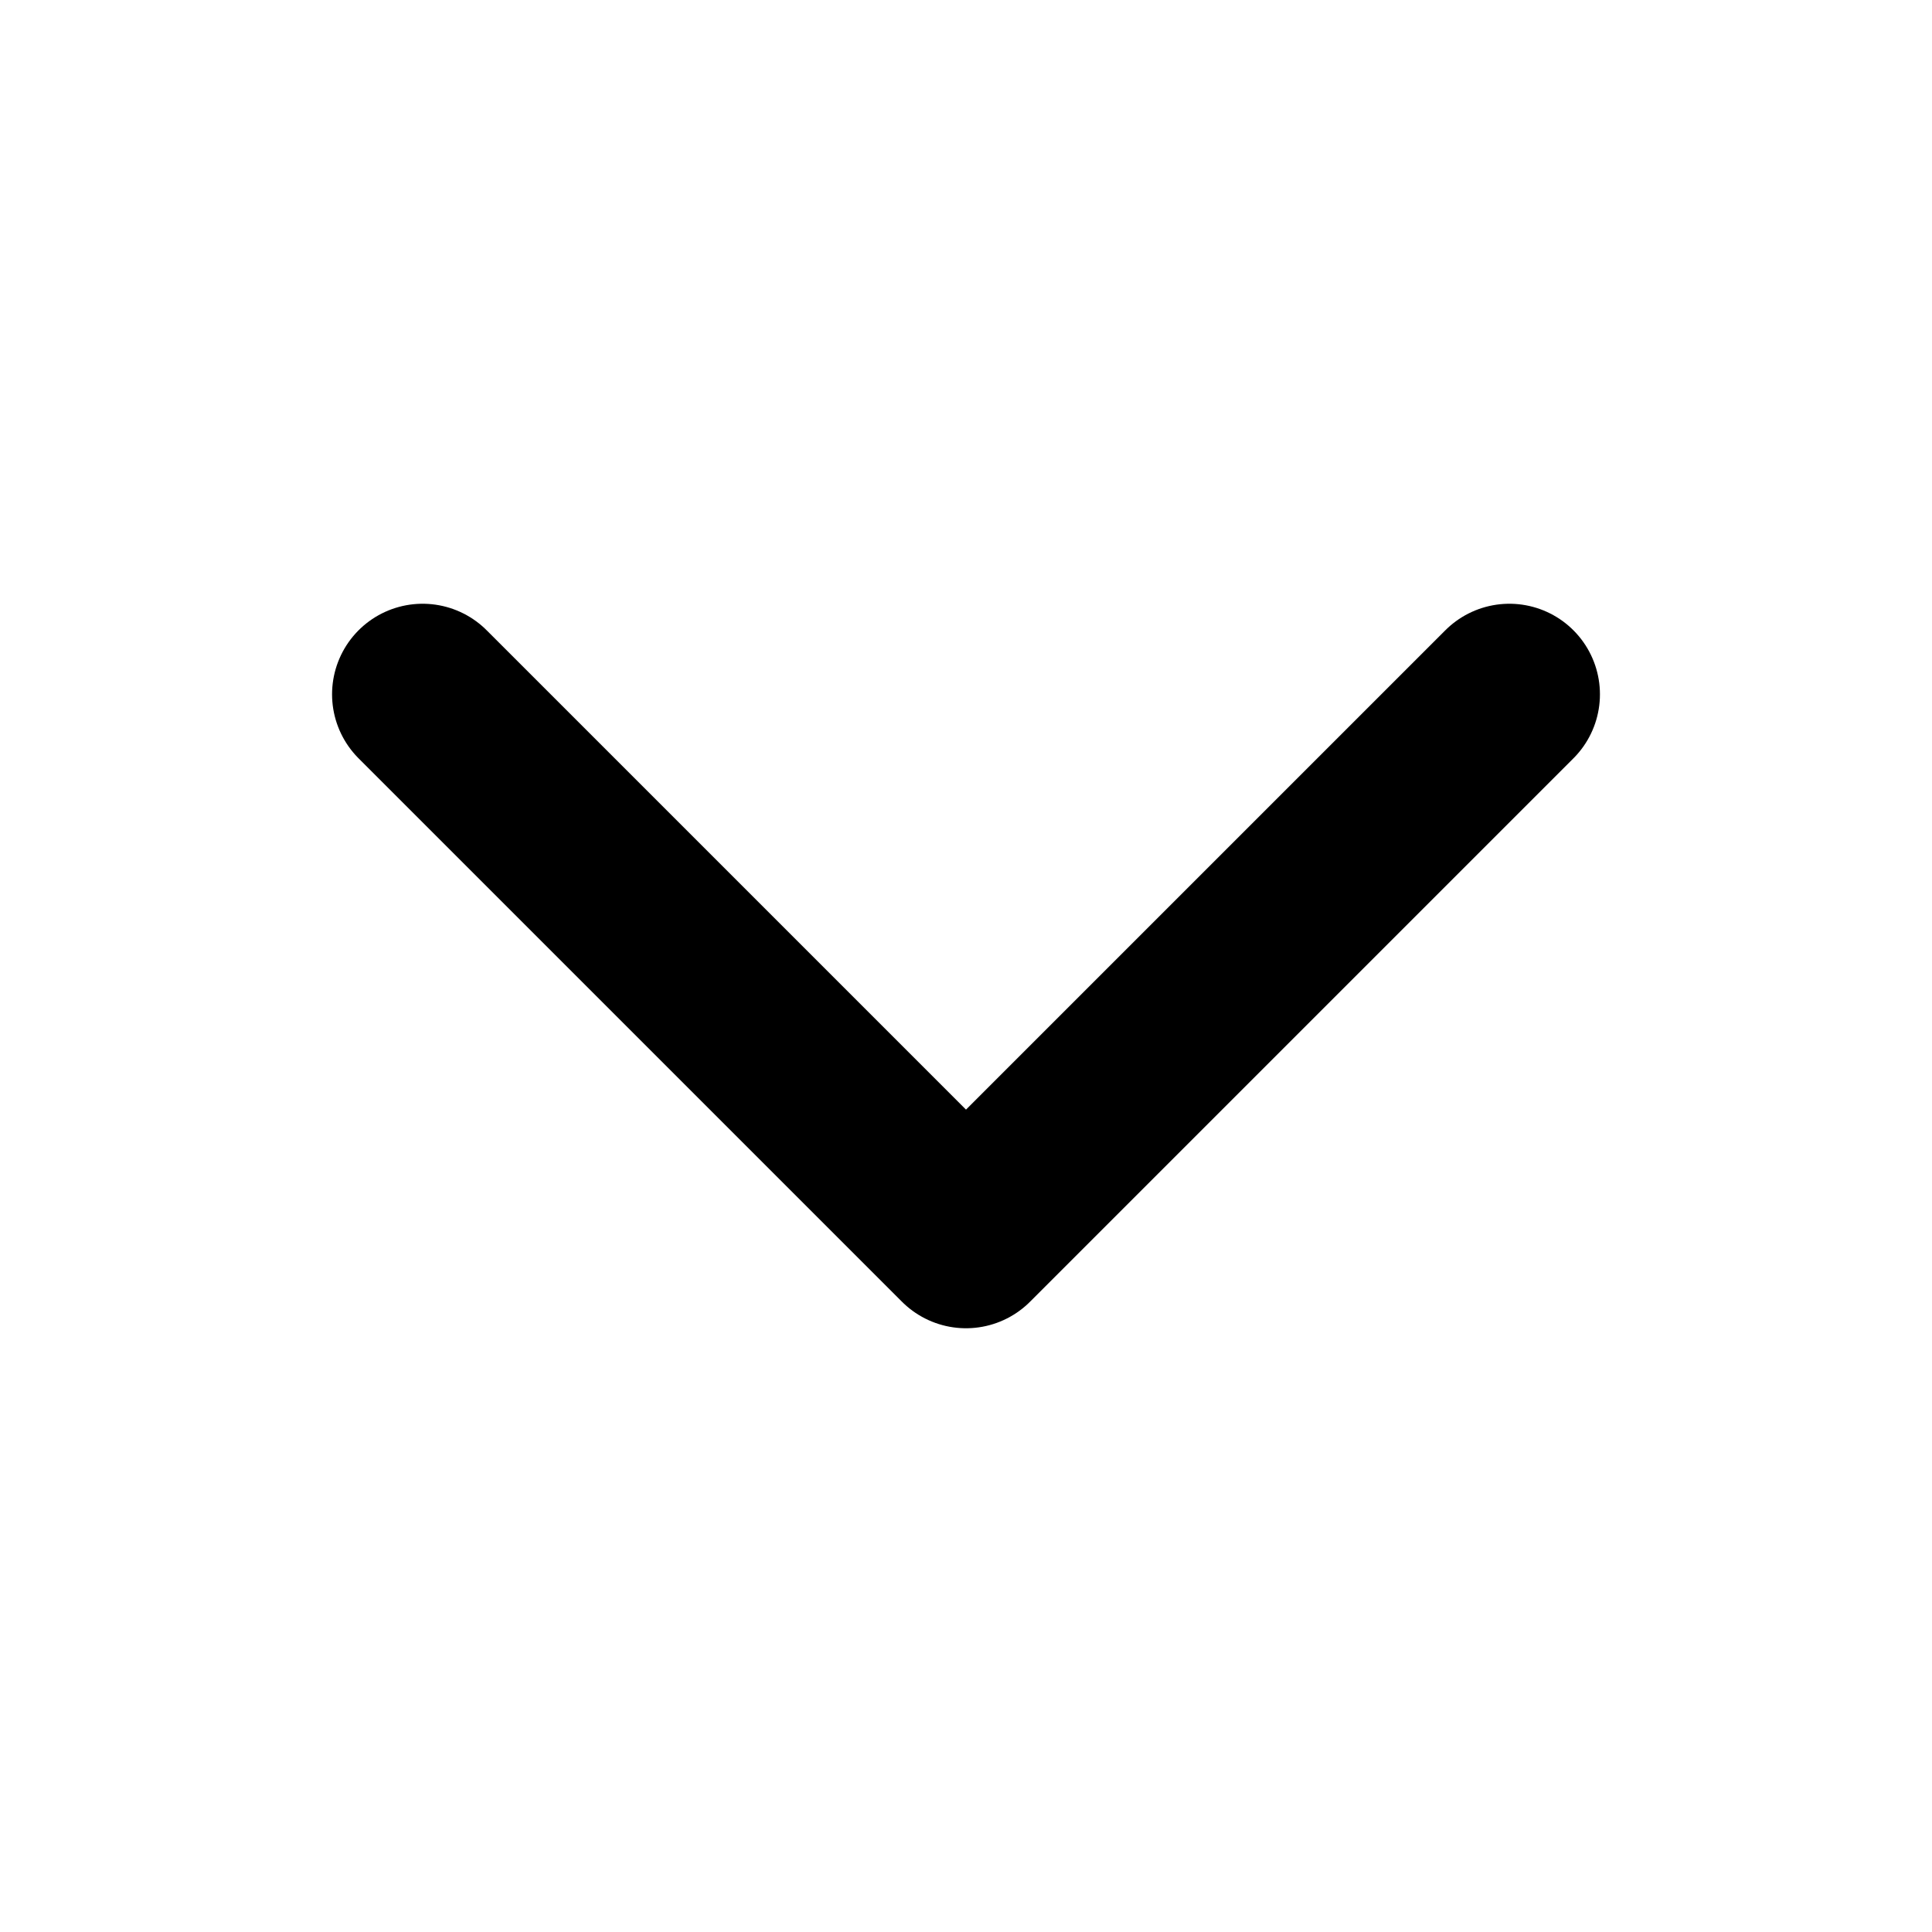
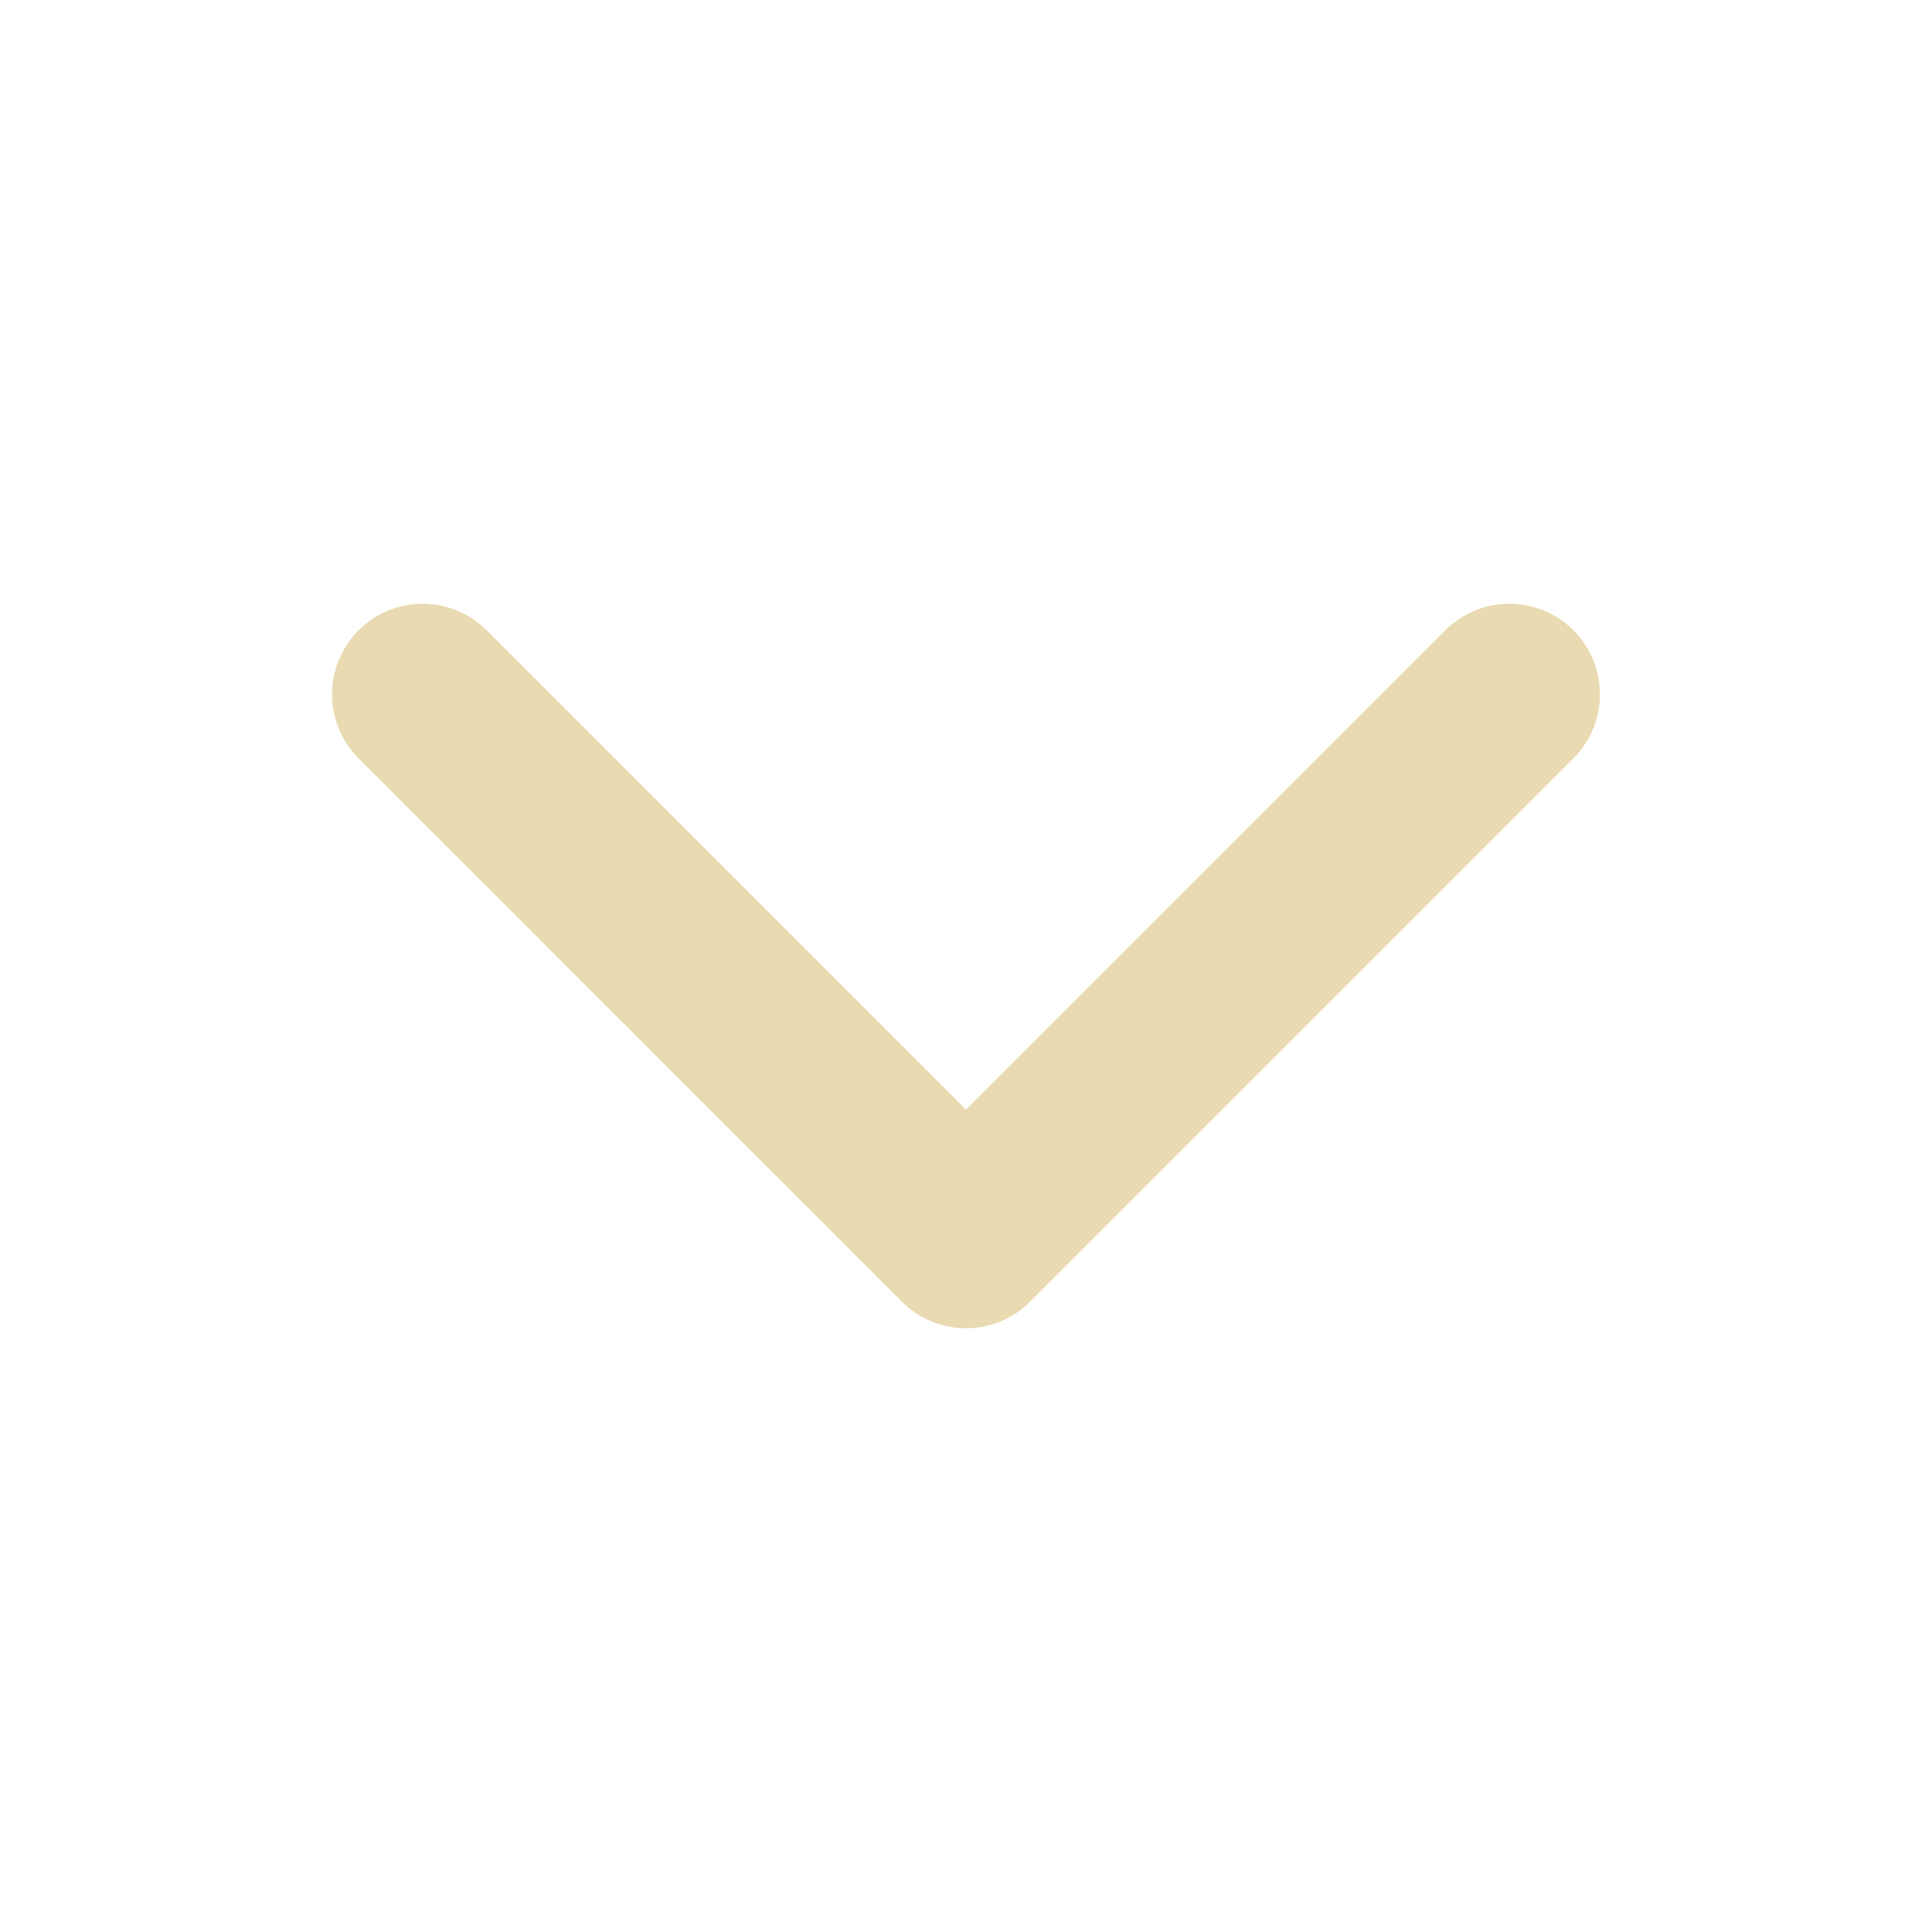
<svg xmlns="http://www.w3.org/2000/svg" class="ionicon" viewBox="0 0 512 512">
-   <path fill="none" stroke="currentColor" stroke-linecap="round" stroke-linejoin="round" stroke-width="48" d="M112 184l144 144 144-144" />
+   <path fill="none" stroke="#e9dab2" stroke-linecap="round" stroke-linejoin="round" stroke-width="48" d="M112 184l144 144 144-144" />
</svg>
